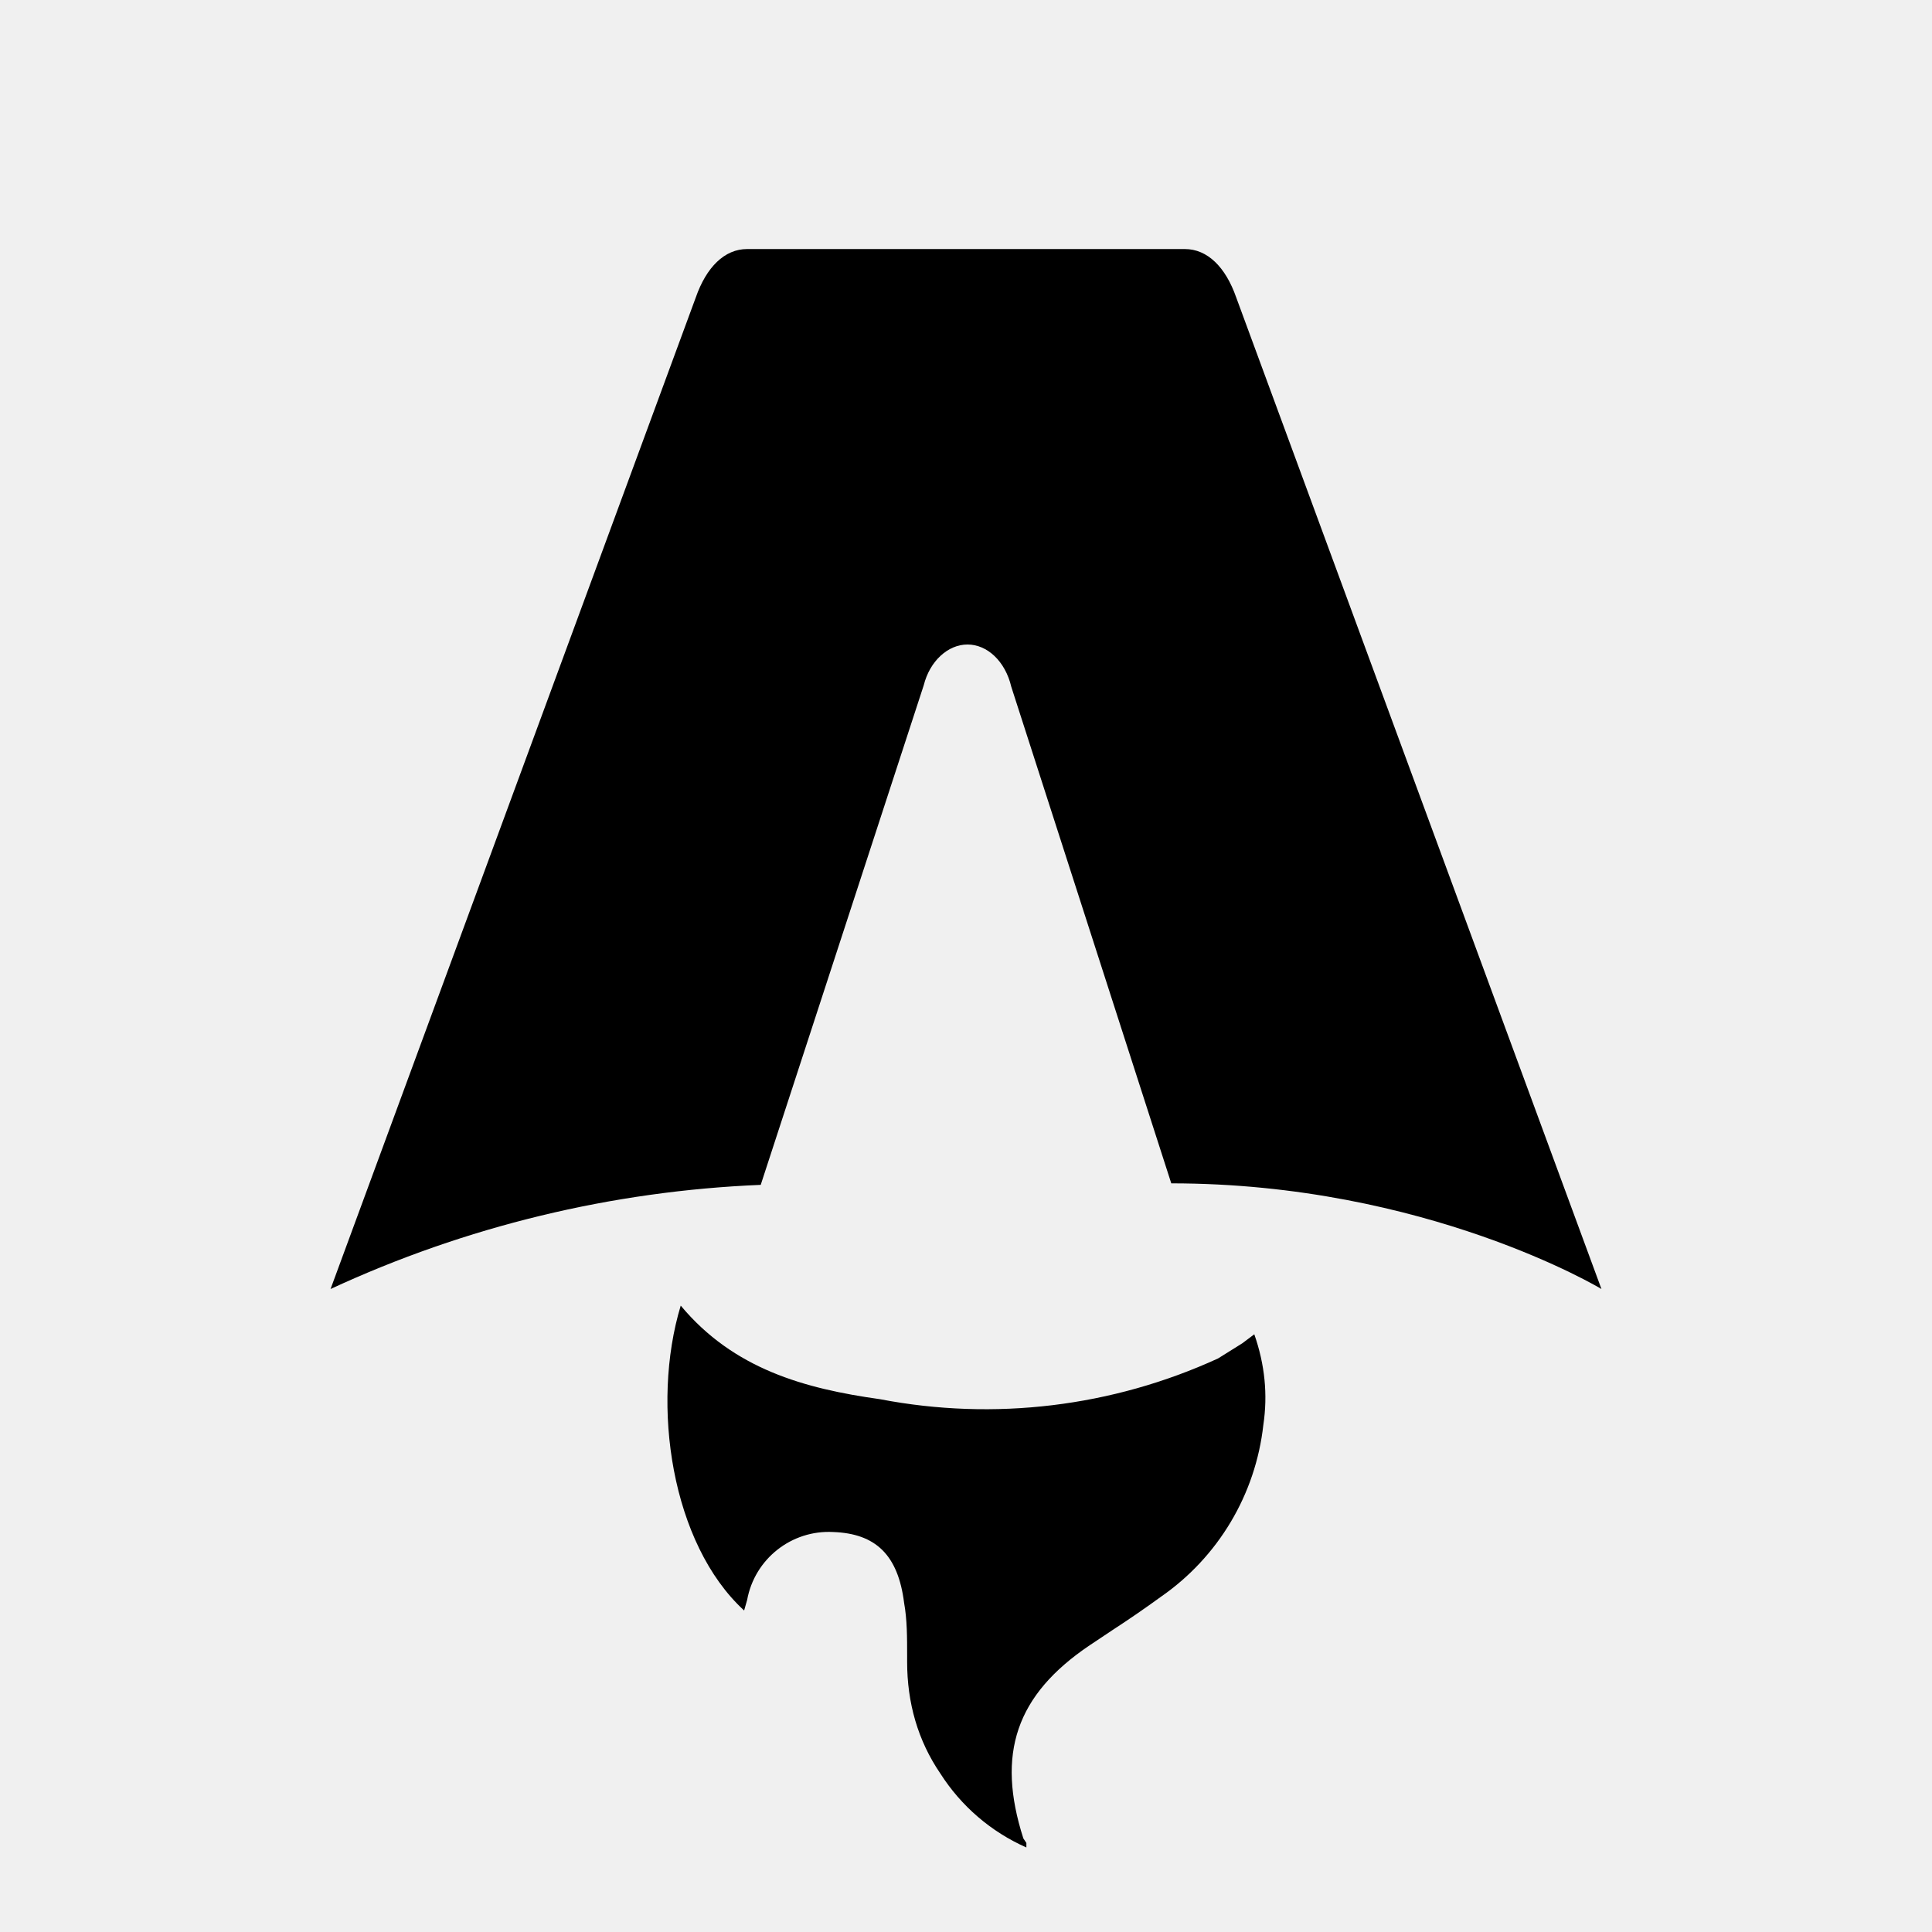
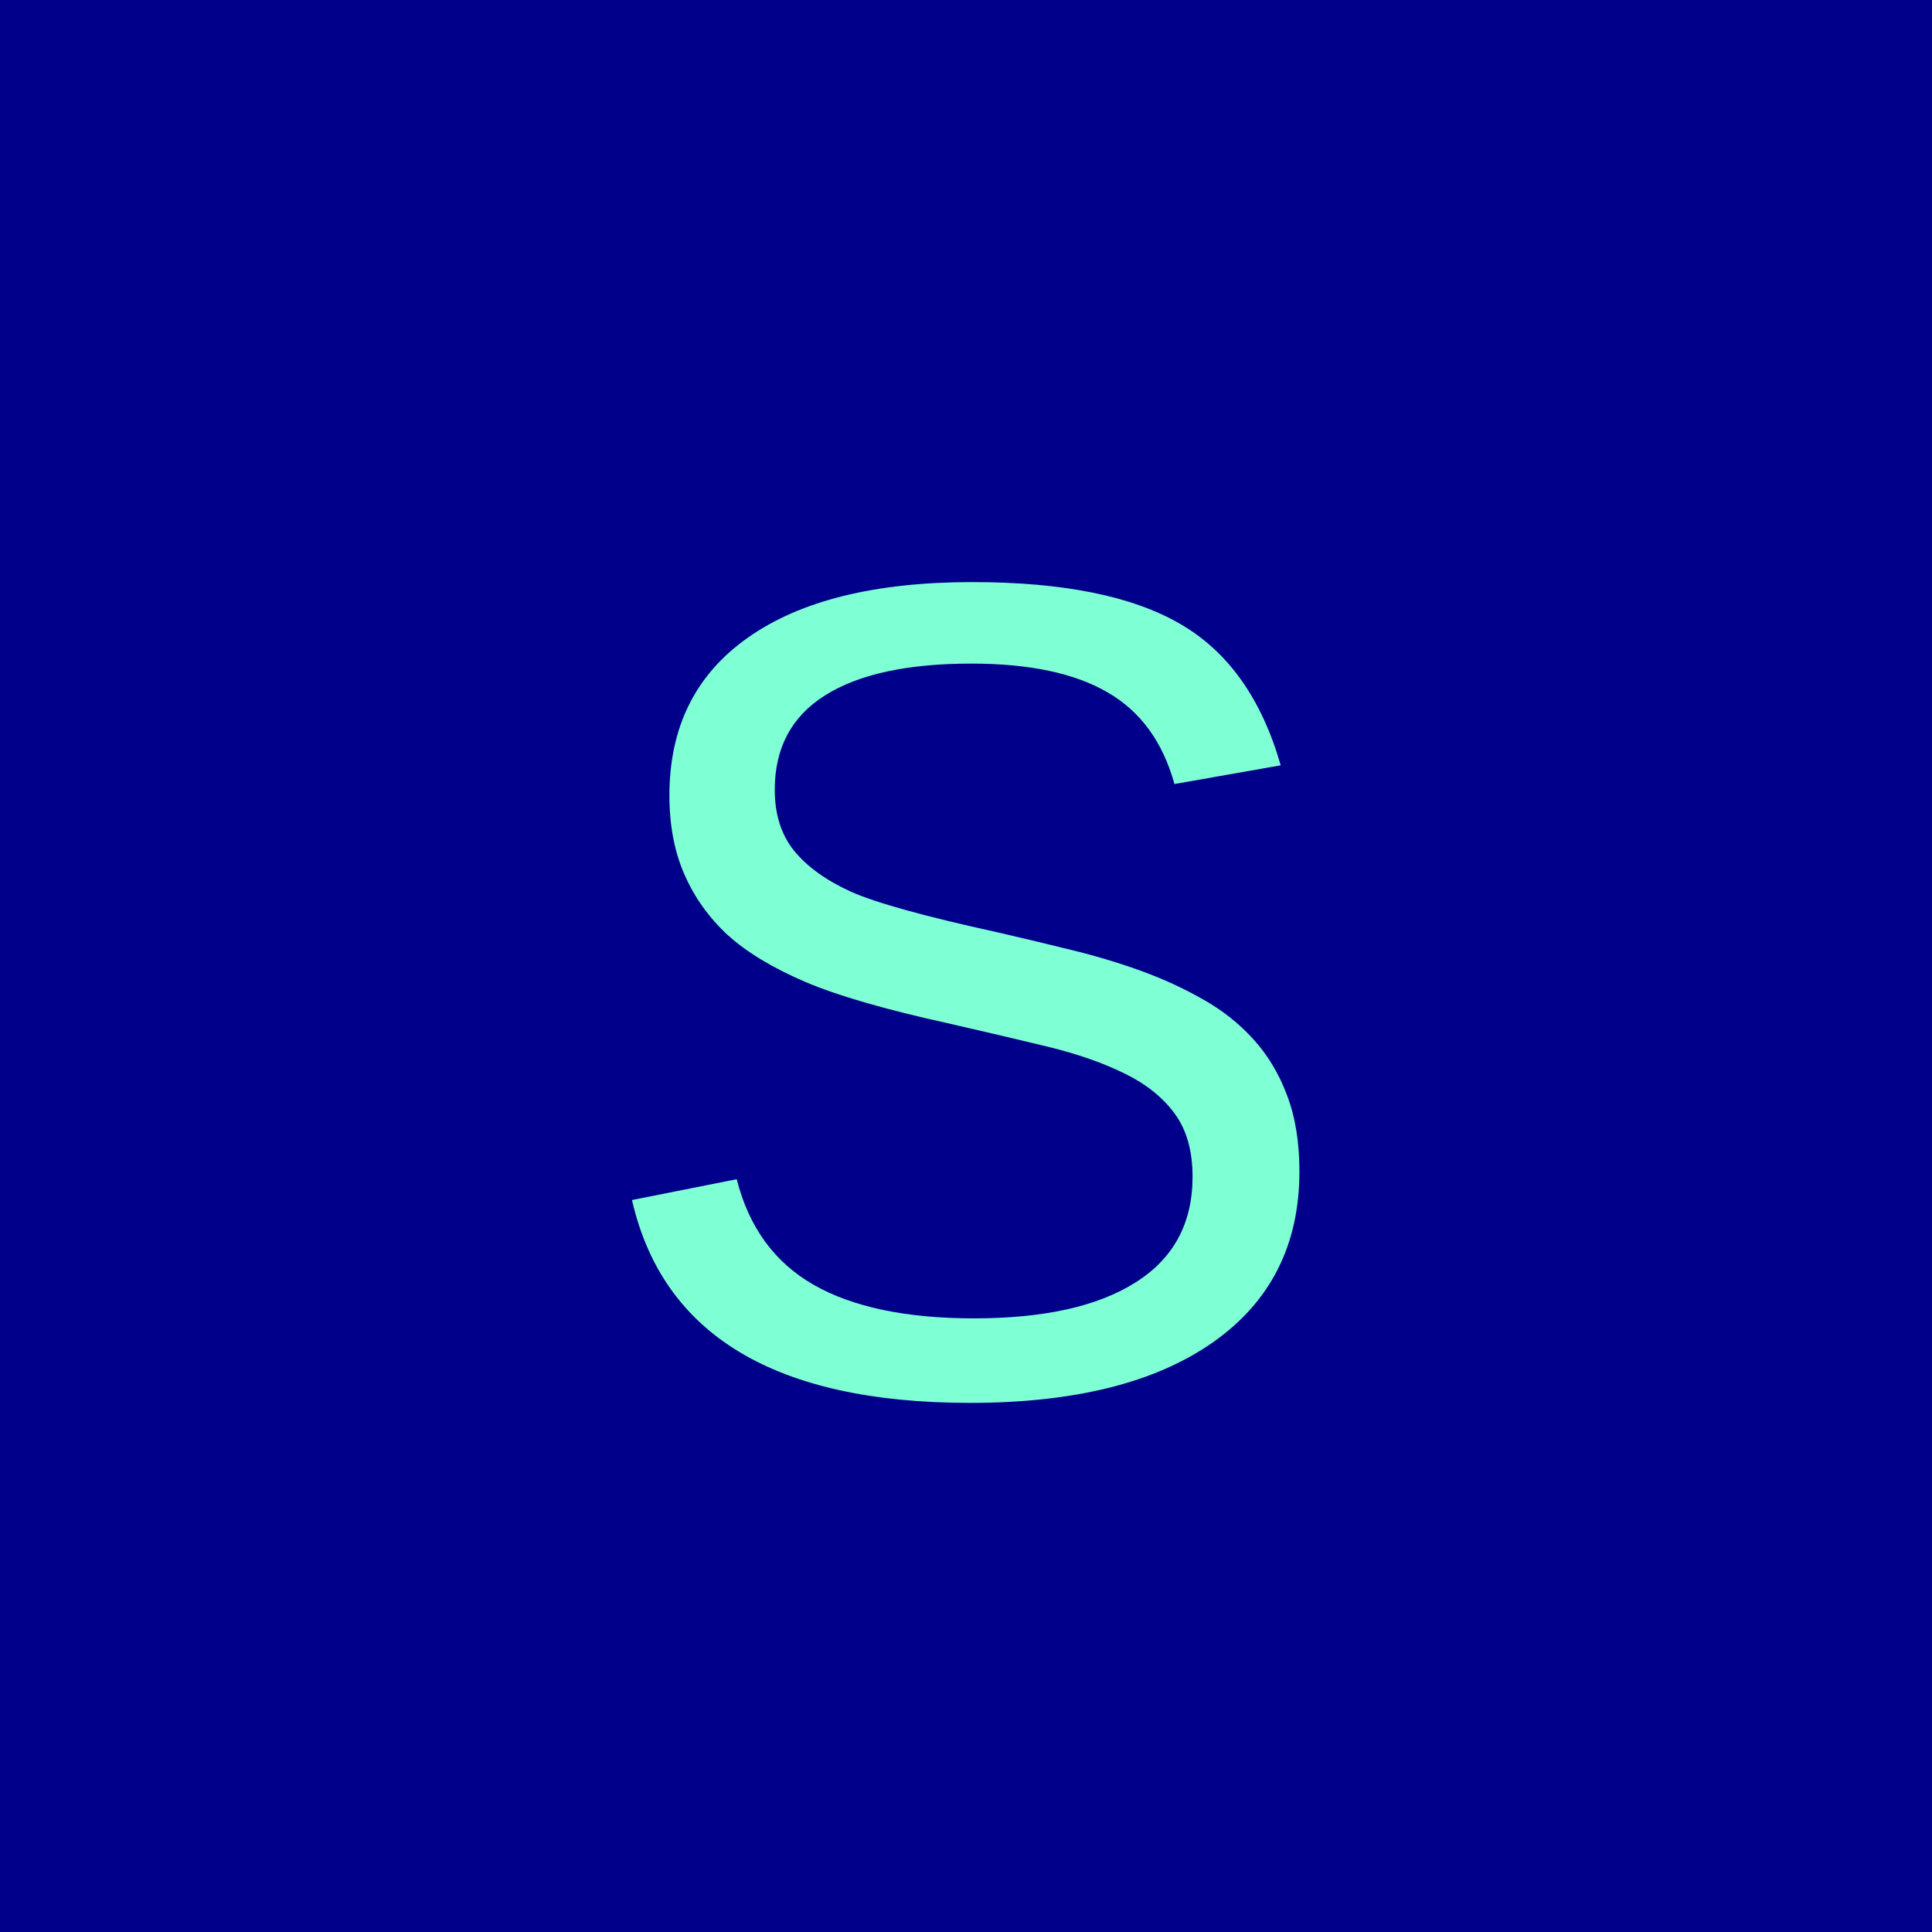
- <svg xmlns="http://www.w3.org/2000/svg" fill="none" viewBox="0 0 128 128">
-   <path d="M50.4 78.5a75.1 75.1 0 0 0-28.5 6.9l24.2-65.7c.7-2 1.9-3.2 3.4-3.2h29c1.5 0 2.7 1.2 3.4 3.2l24.2 65.7s-11.6-7-28.5-7L67 45.5c-.4-1.7-1.6-2.8-2.9-2.8-1.3 0-2.5 1.1-2.9 2.7L50.4 78.5Zm-1.1 28.2Zm-4.2-20.2c-2 6.6-.6 15.8 4.2 20.2a17.5 17.5 0 0 1 .2-.7 5.5 5.5 0 0 1 5.7-4.5c2.8.1 4.3 1.5 4.7 4.7.2 1.1.2 2.3.2 3.5v.4c0 2.7.7 5.2 2.2 7.4a13 13 0 0 0 5.7 4.9v-.3l-.2-.3c-1.8-5.6-.5-9.5 4.4-12.8l1.5-1a73 73 0 0 0 3.2-2.2 16 16 0 0 0 6.8-11.4c.3-2 .1-4-.6-6l-.8.6-1.6 1a37 37 0 0 1-22.4 2.7c-5-.7-9.7-2-13.2-6.2Z" />
-   <style>
-         path { fill: #000; }
-         @media (prefers-color-scheme: dark) {
-             path { fill: #FFF; }
-         }
-     </style>
+ <svg xmlns="http://www.w3.org/2000/svg" width="100" height="100">
+   <rect width="100" height="100" fill="darkblue" />
+   <text x="50" y="55" fill="aquamarine" style="font-family: Arial; font-size:60px; text-anchor: middle; dominant-baseline: middle;">S</text>
</svg>
